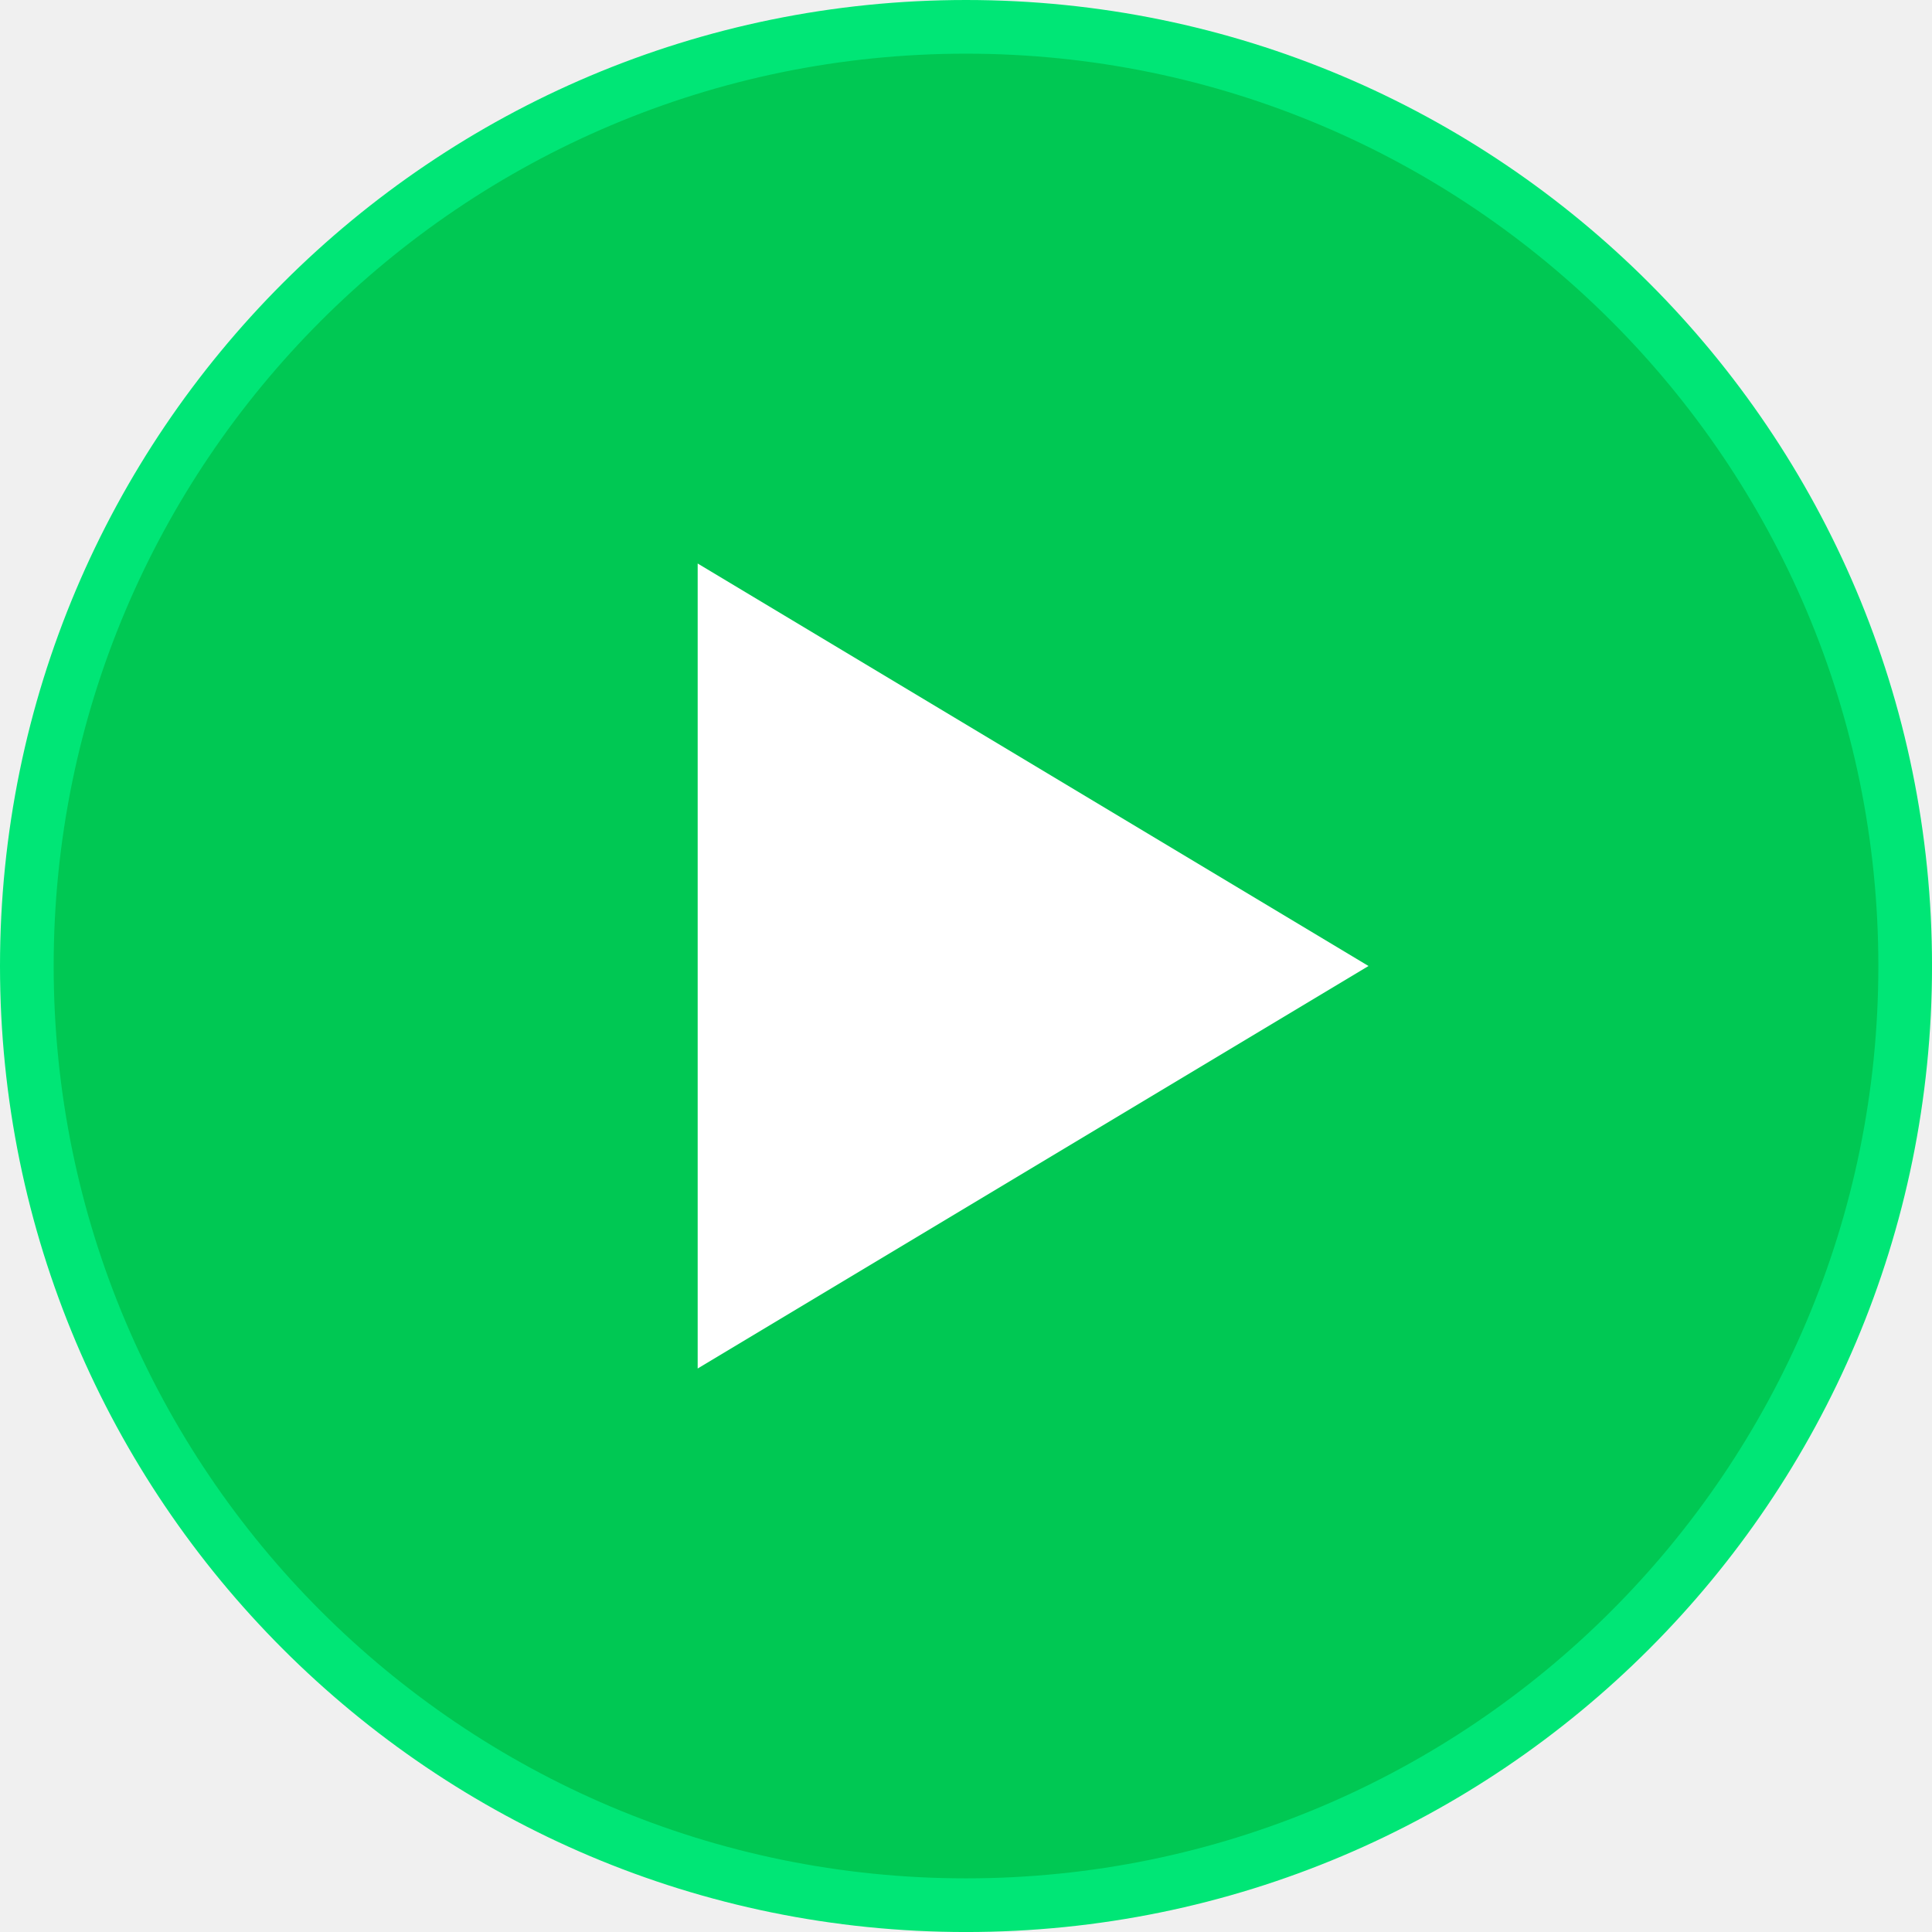
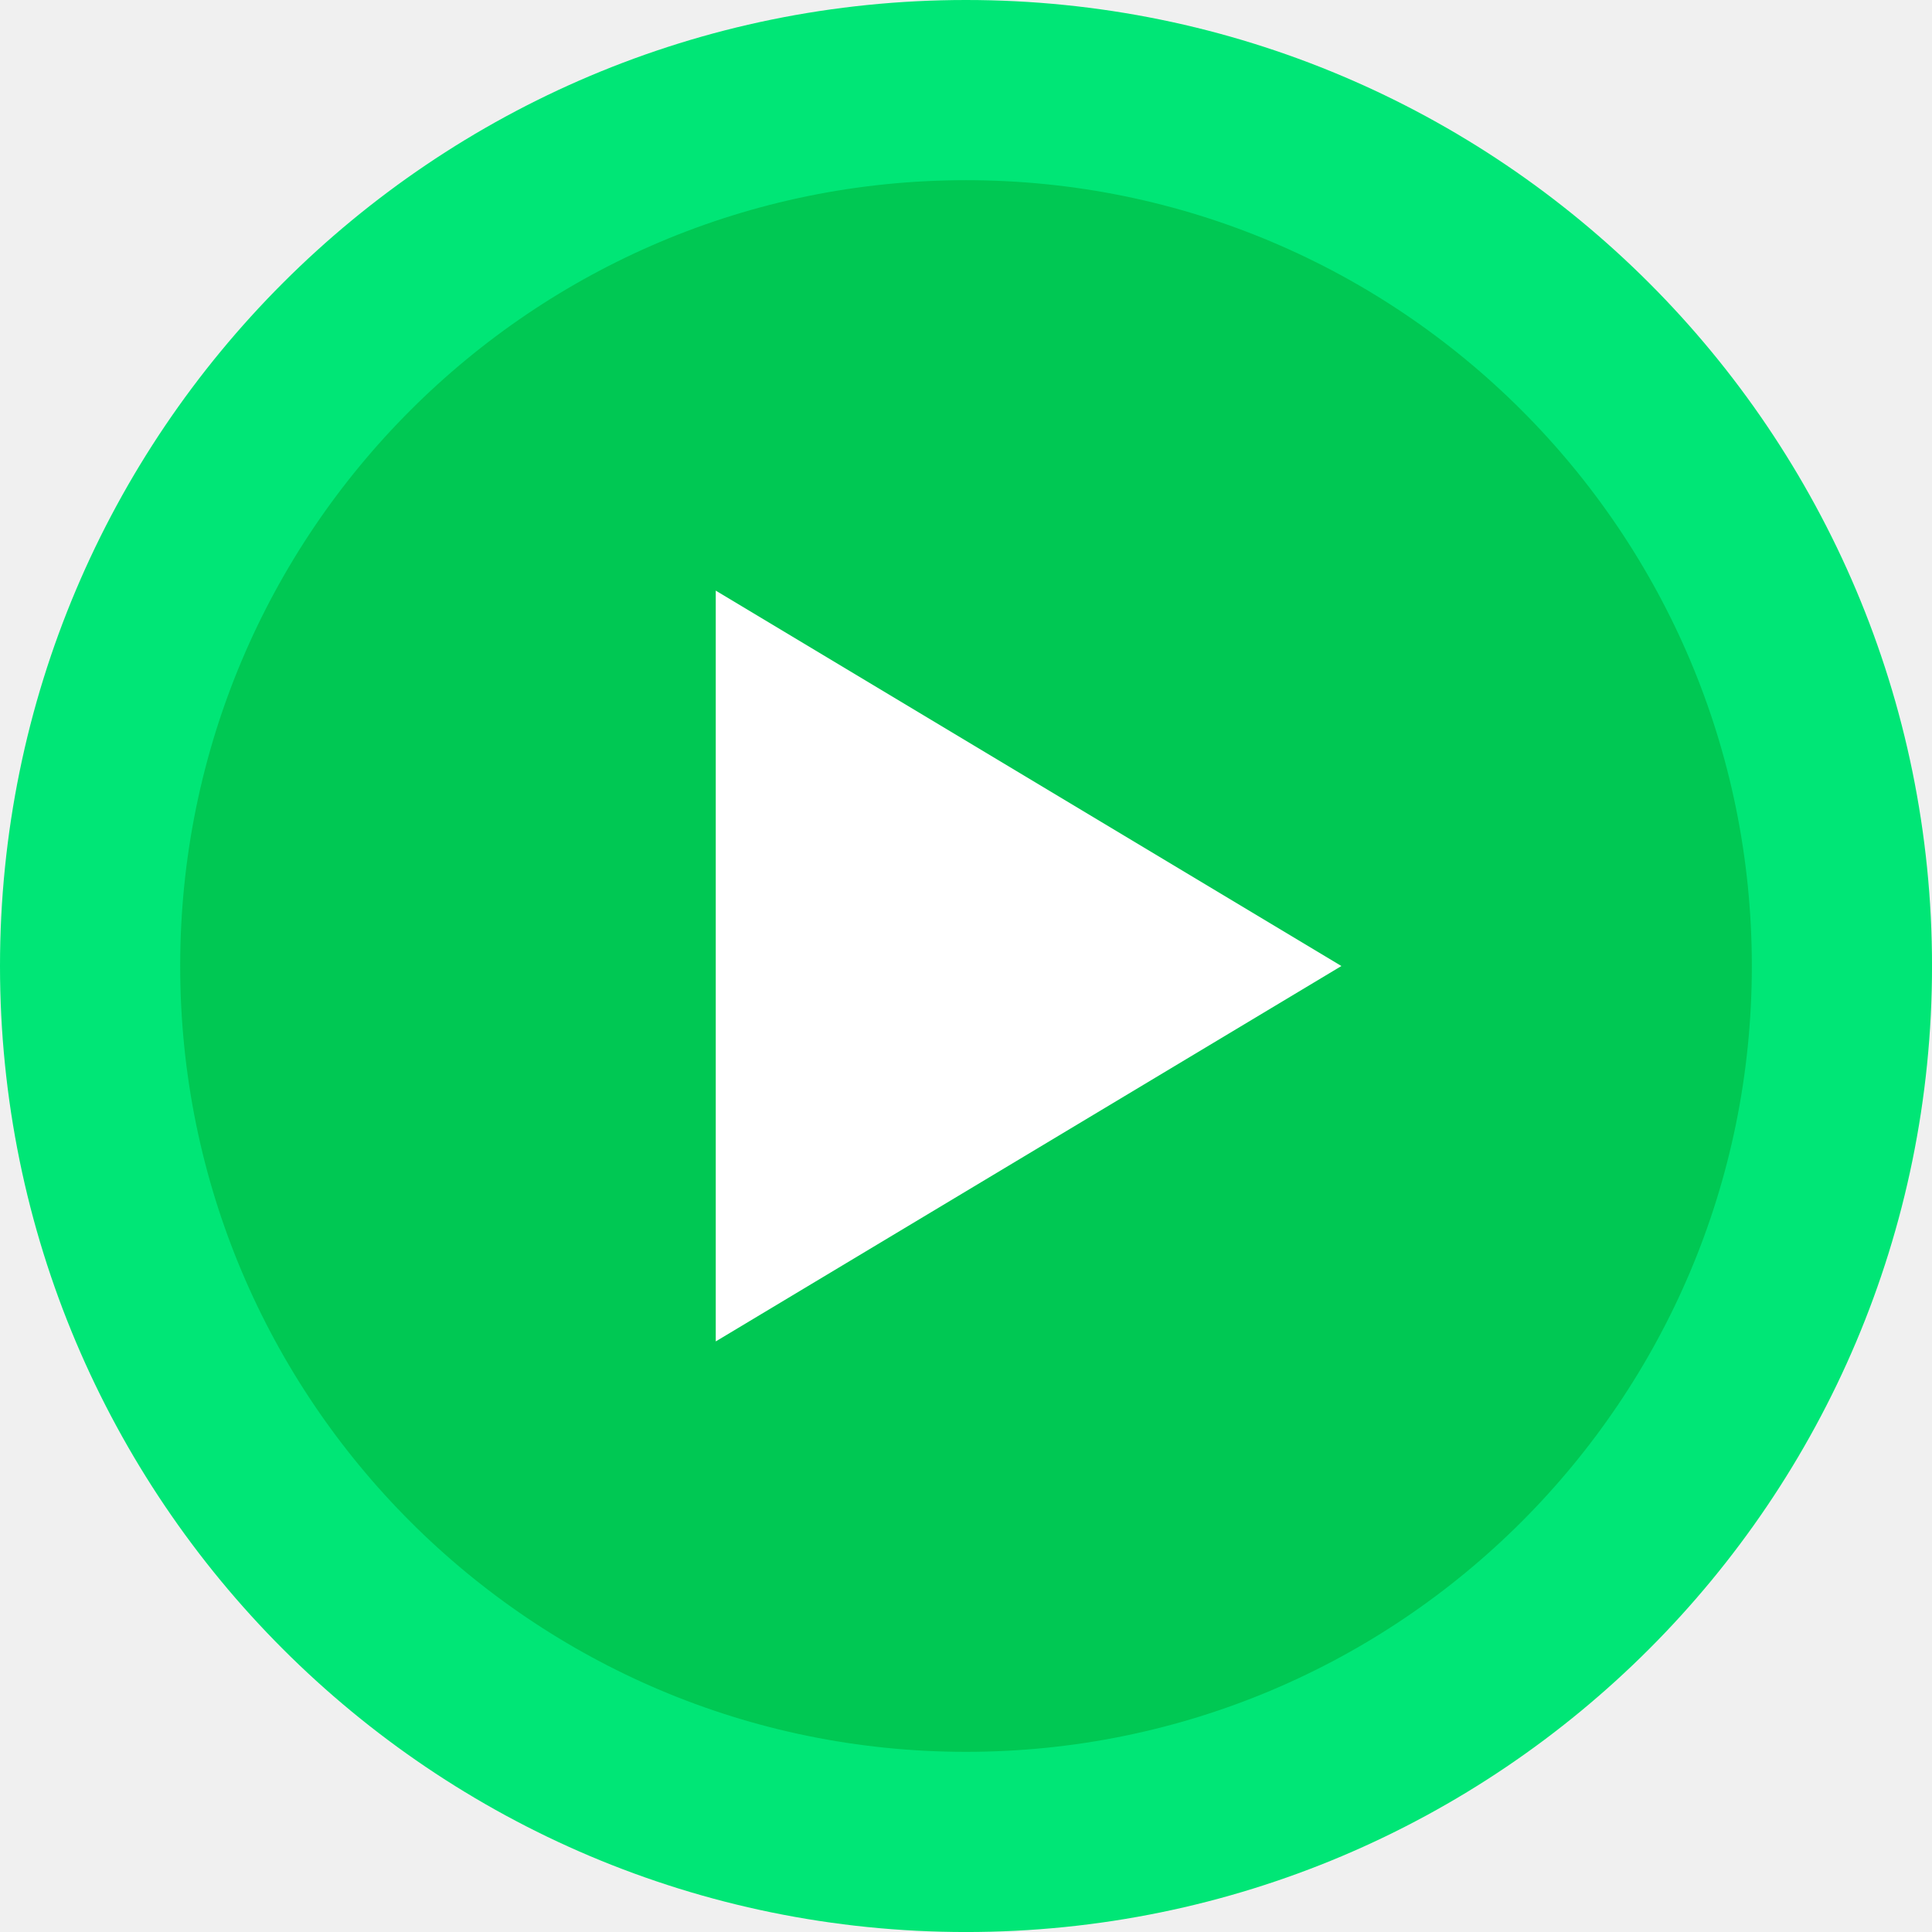
<svg xmlns="http://www.w3.org/2000/svg" width="100" height="100" viewBox="0 0 26.458 26.458" version="1.1" id="svg1" xml:space="preserve">
  <defs id="defs1" />
-   <g id="g3" transform="matrix(0.3674769,0,0,0.3674769,-1.469907,-1.469907)">
-     <circle cx="40" cy="40" r="35" fill="#00c853" stroke="#00e676" stroke-width="2" id="circle1-6" />
-     <polygon points="30,55 55,40 30,25 " fill="#ffffff" id="polygon1-2" />
+   <g id="g3" transform="matrix(0.3427245,0,0,0.3427245,-0.4798144,-0.4798144)" style="stroke-width:7.2;stroke-dasharray:none">
+     <circle cx="40" cy="40" r="35" fill="#00c853" stroke="#00e676" stroke-width="2" id="circle1-6" style="stroke-width:7.2;stroke-dasharray:none" />
+     <polygon points="55,40 30,25 30,55 " fill="#ffffff" id="polygon1-2" style="stroke-width:7.2;stroke-dasharray:none" />
  </g>
</svg>
